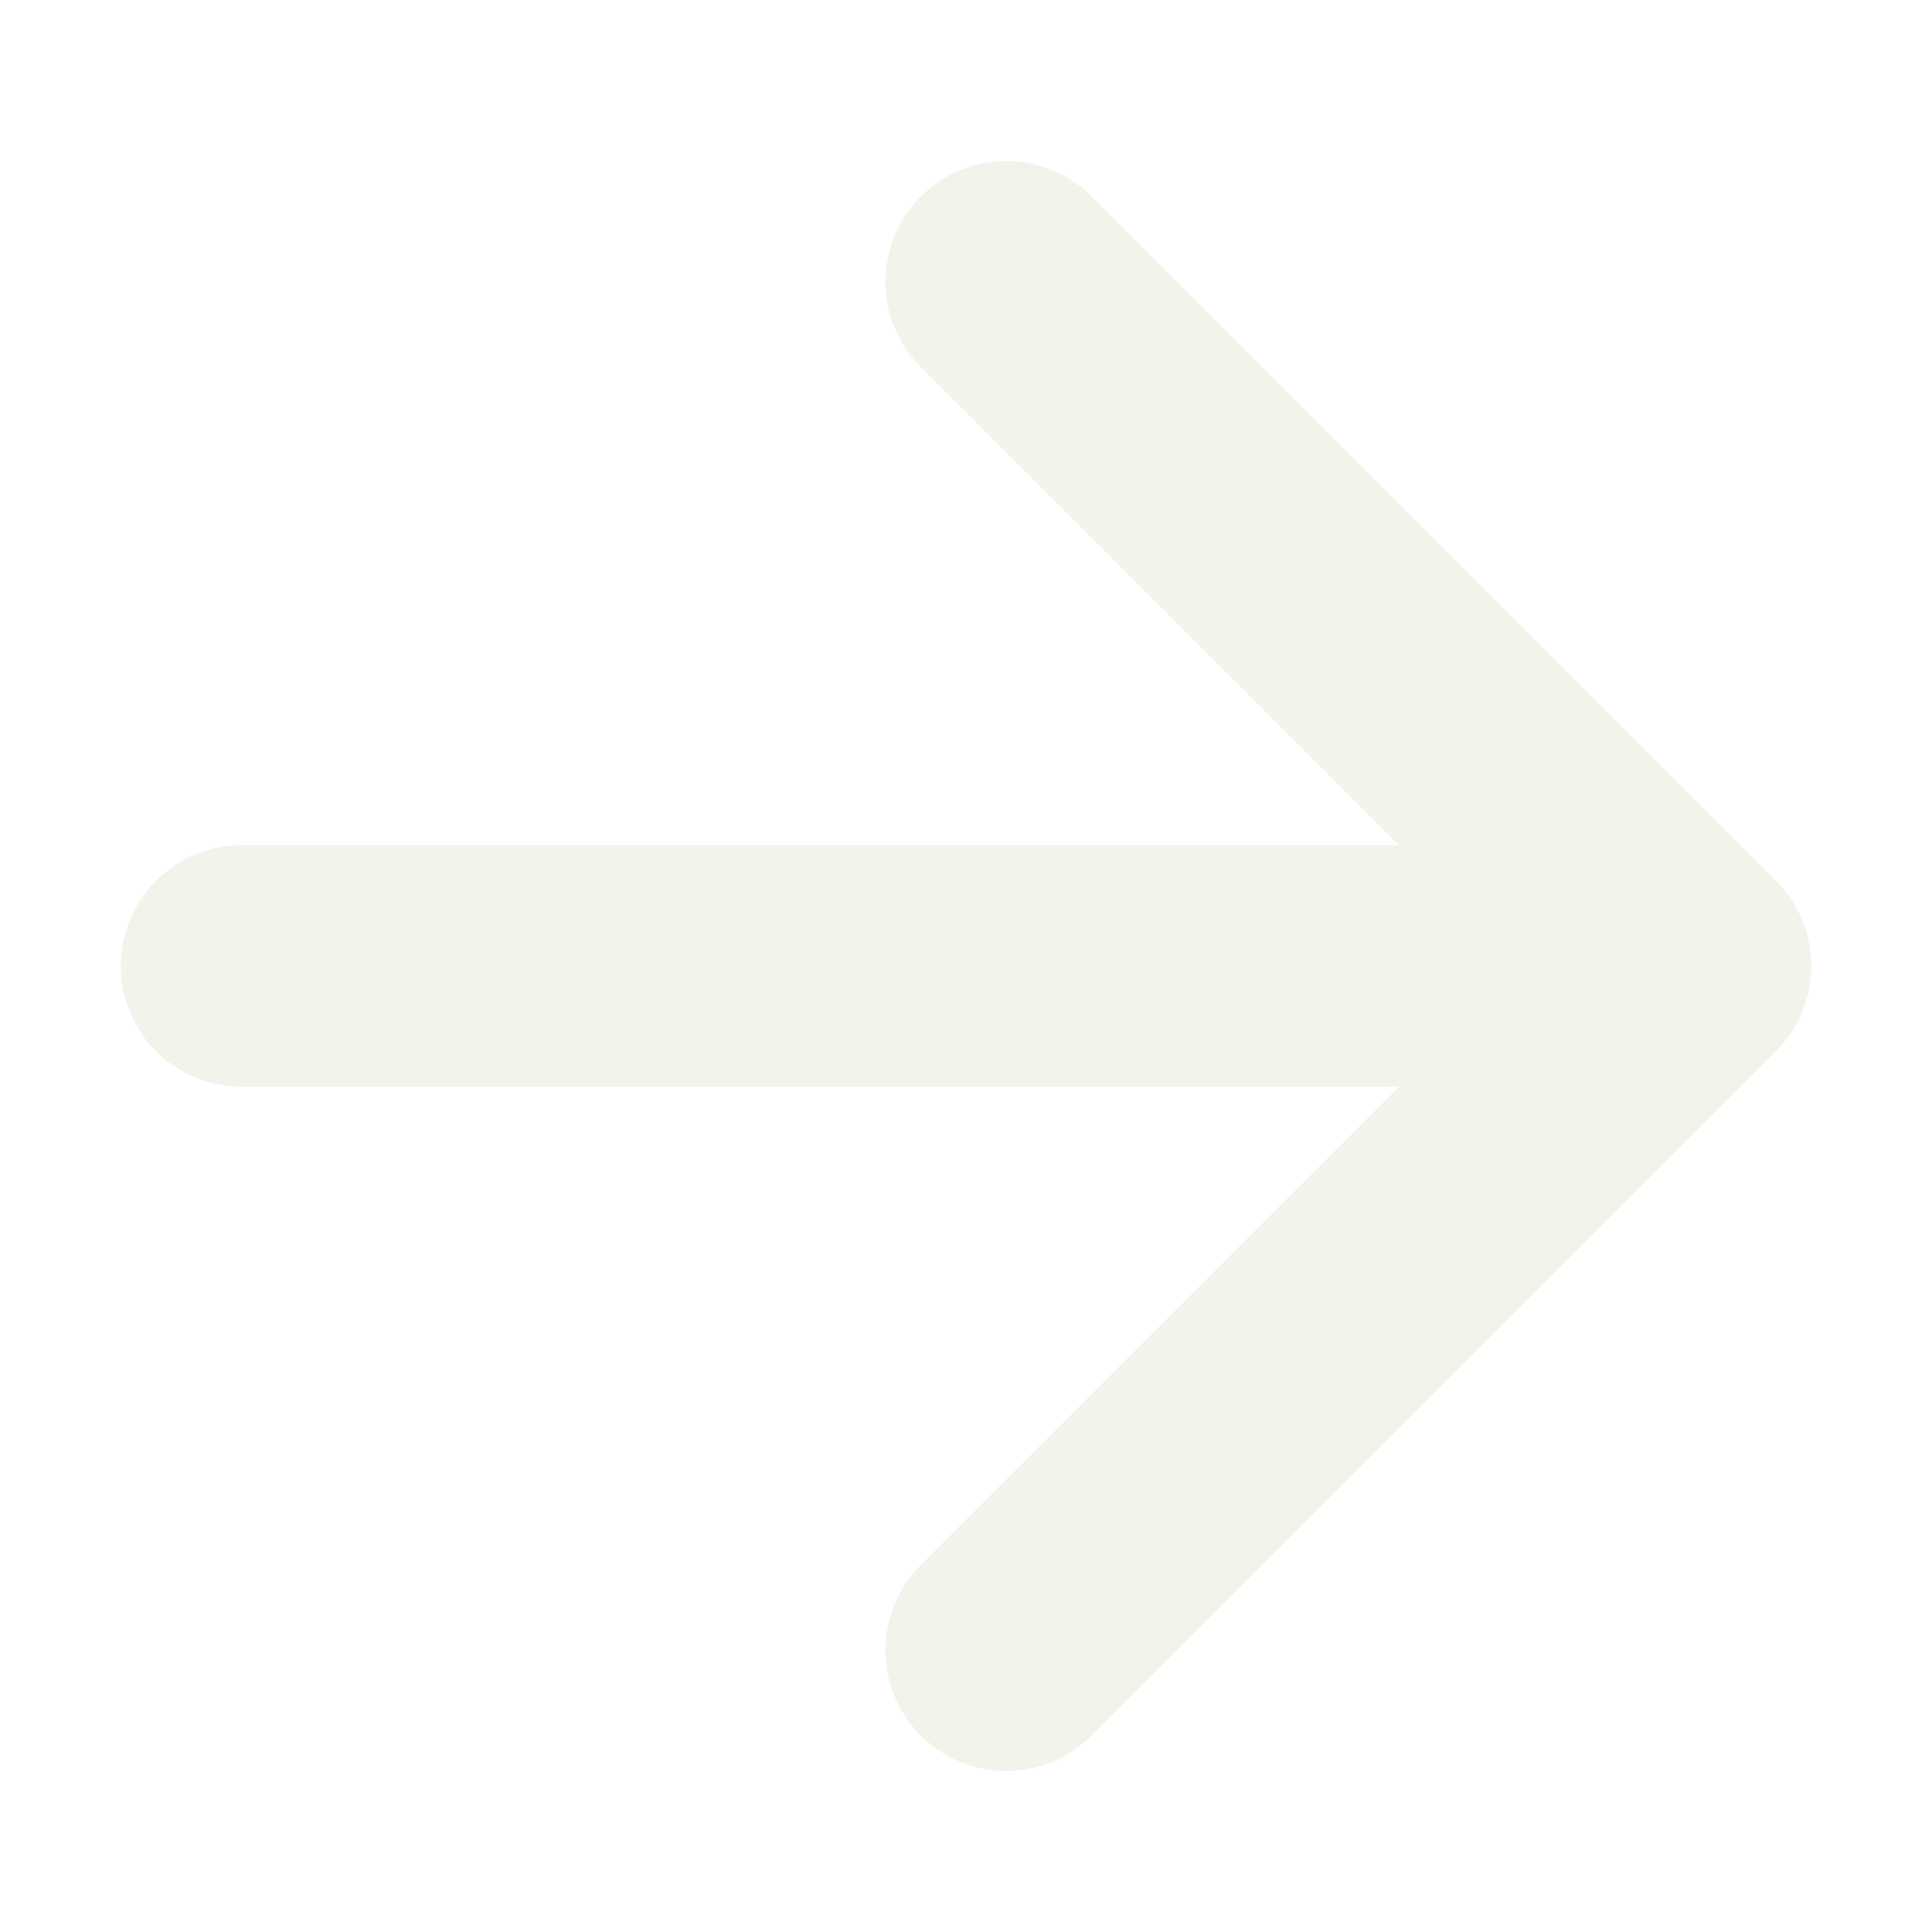
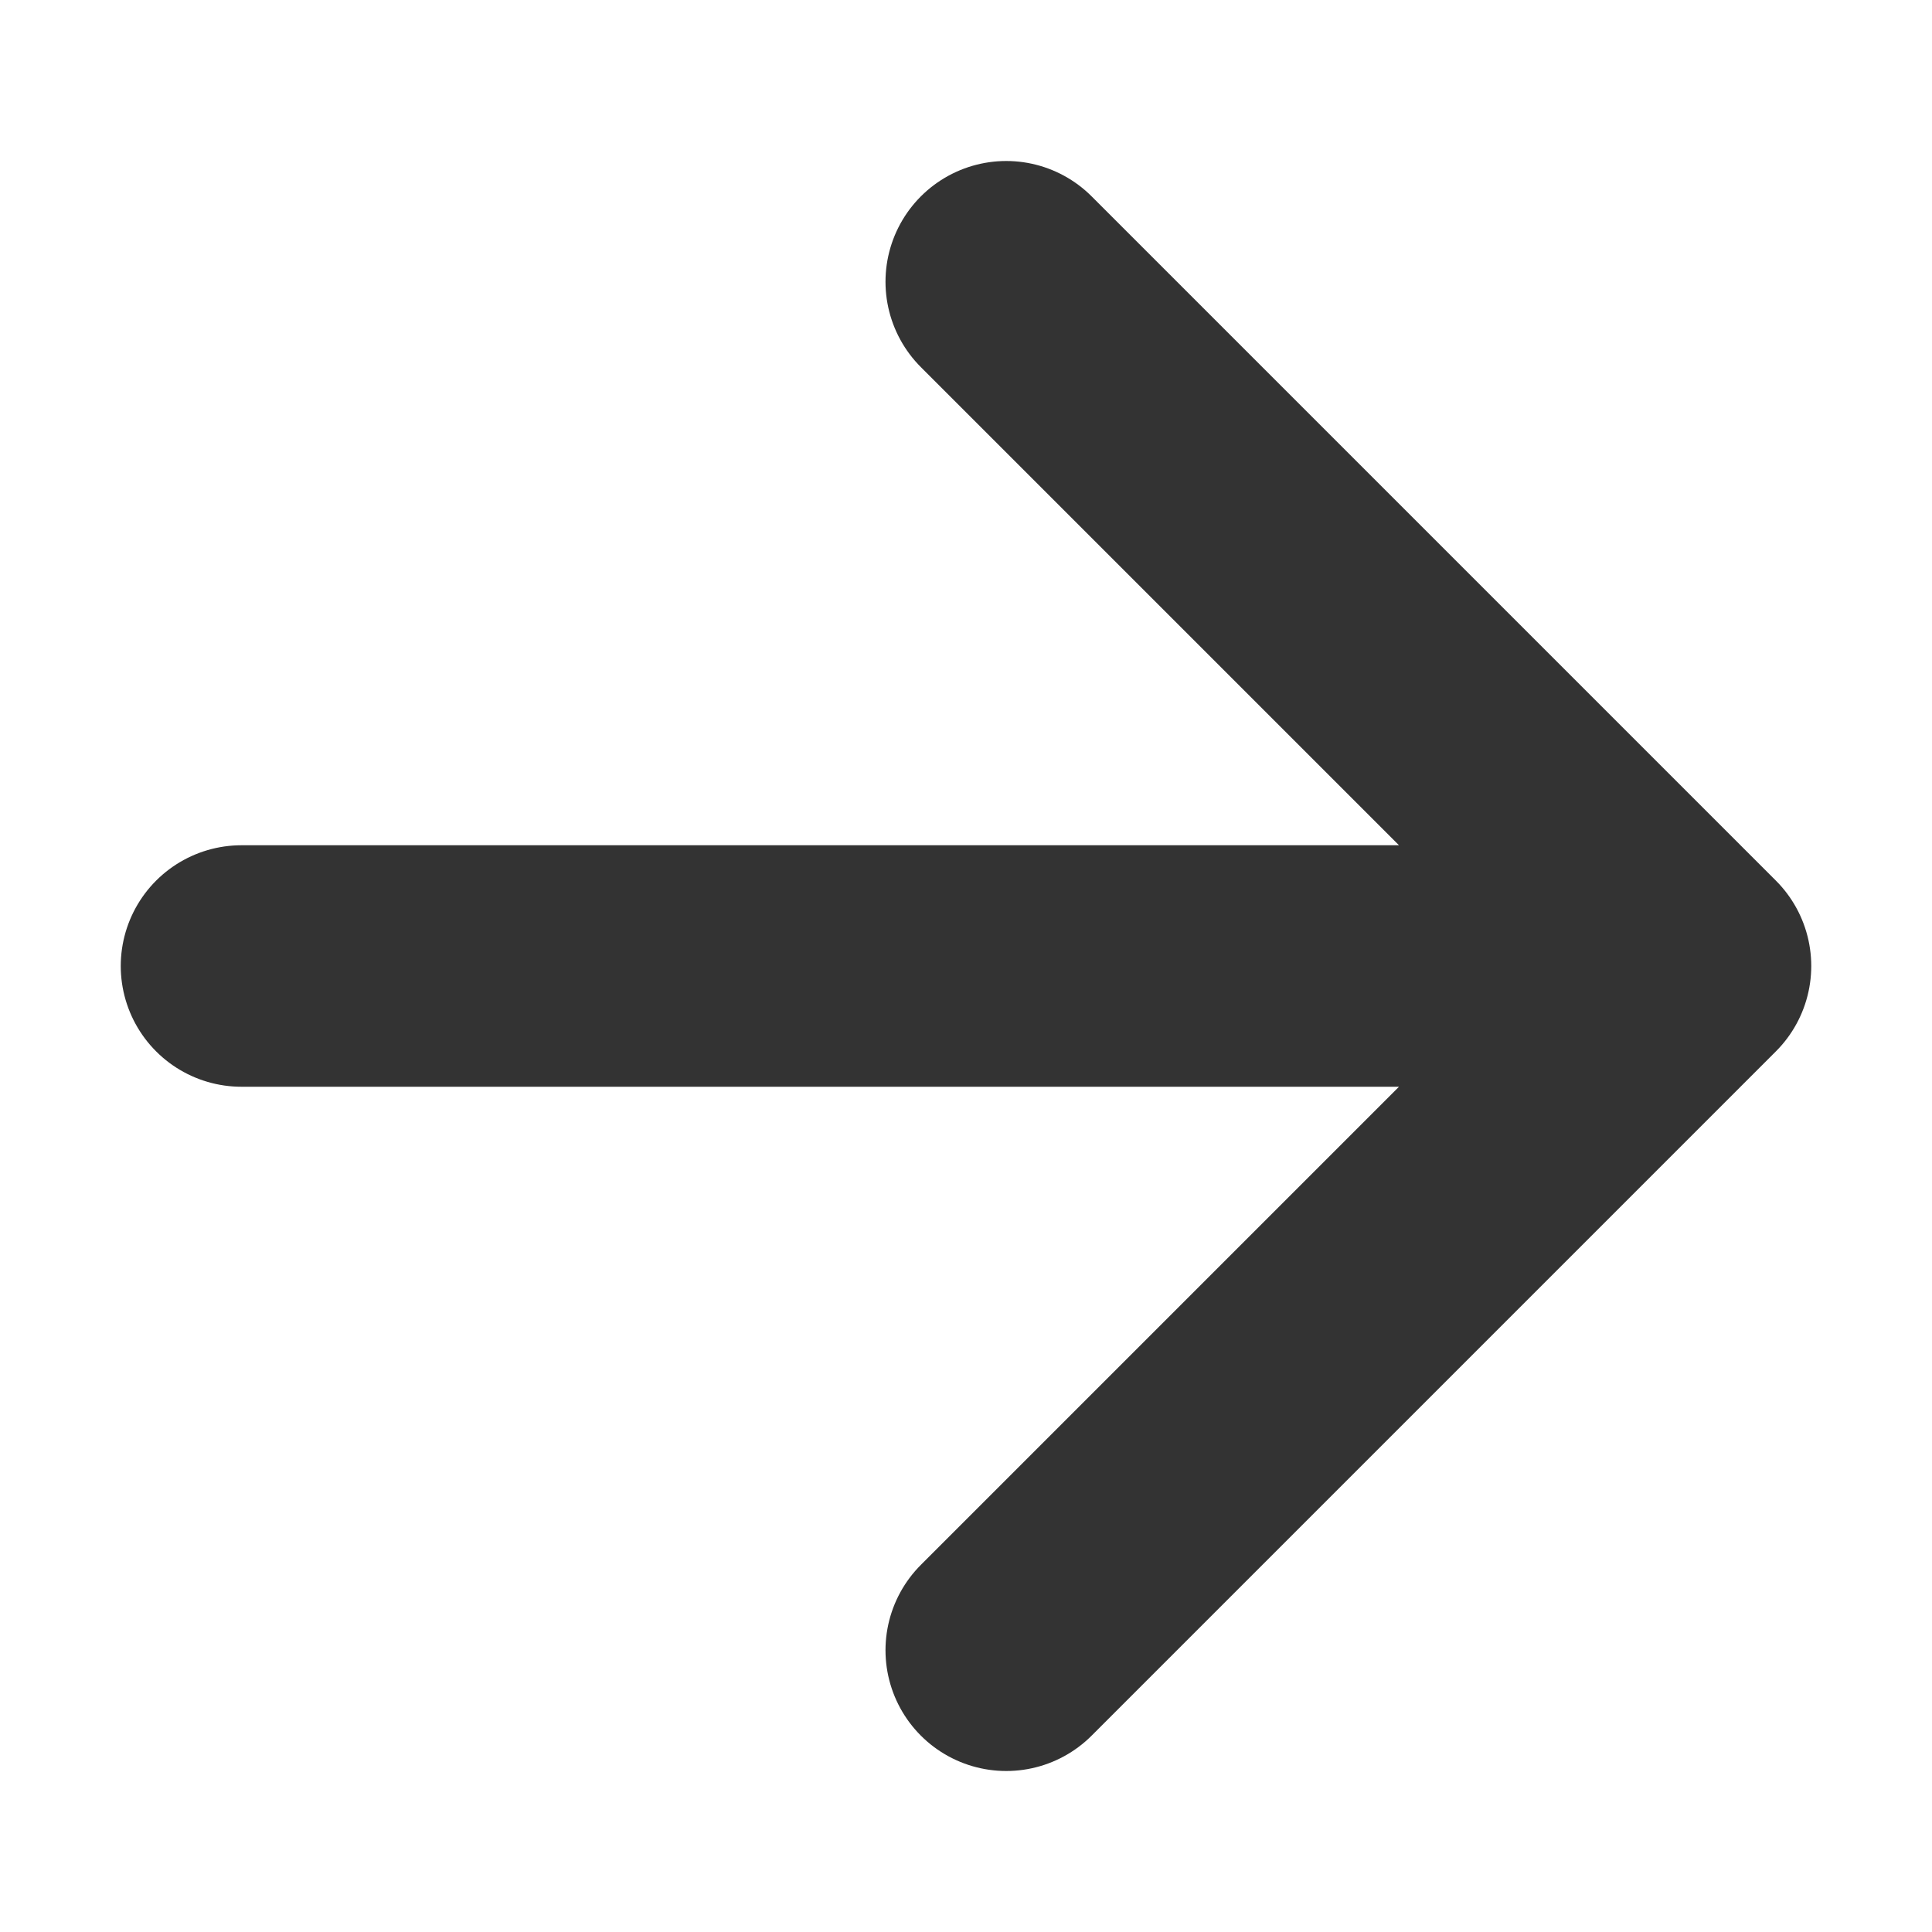
<svg xmlns="http://www.w3.org/2000/svg" width="24" height="24" viewBox="0 0 24 24" fill="none">
-   <path d="M3 12H21M21 12L12.5 3.5M21 12L12.5 20.5" stroke="#F3F3EC" stroke-width="3" stroke-linecap="round" stroke-linejoin="round" />
+   <path d="M3 12H21M21 12L12.5 3.5M21 12L12.5 20.5" stroke="#333" stroke-width="3" stroke-linecap="round" stroke-linejoin="round" />
</svg>
